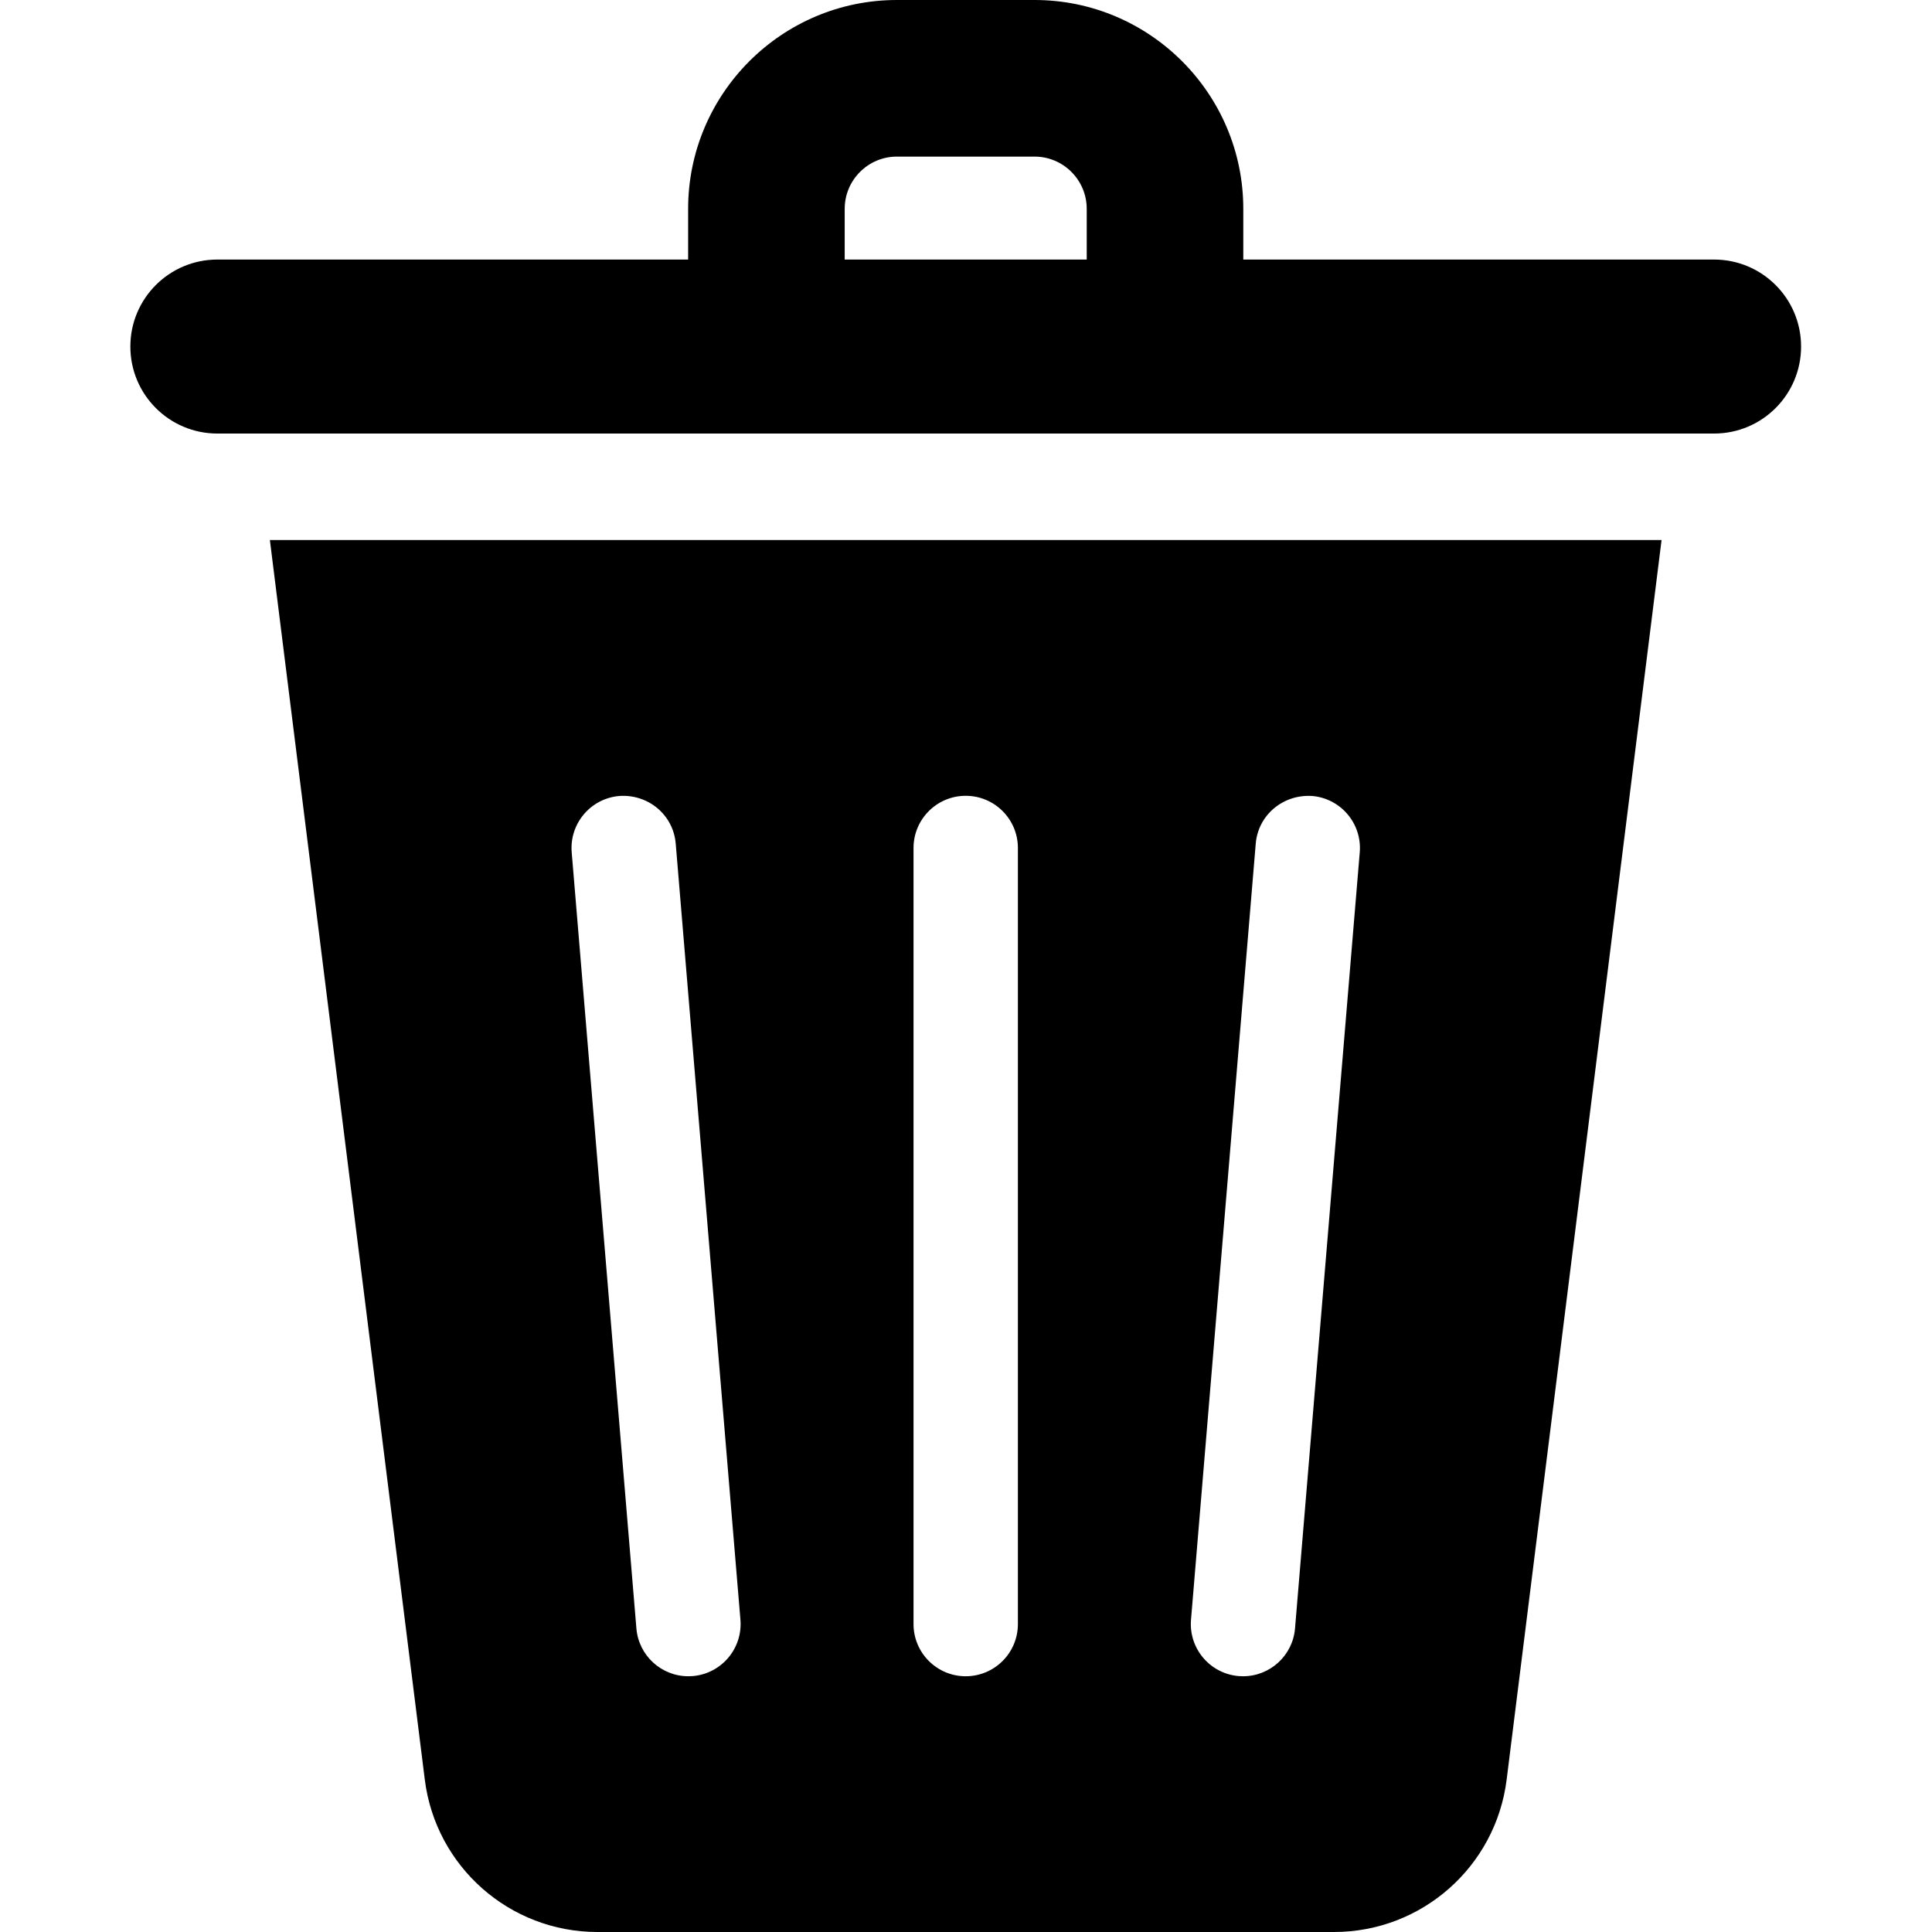
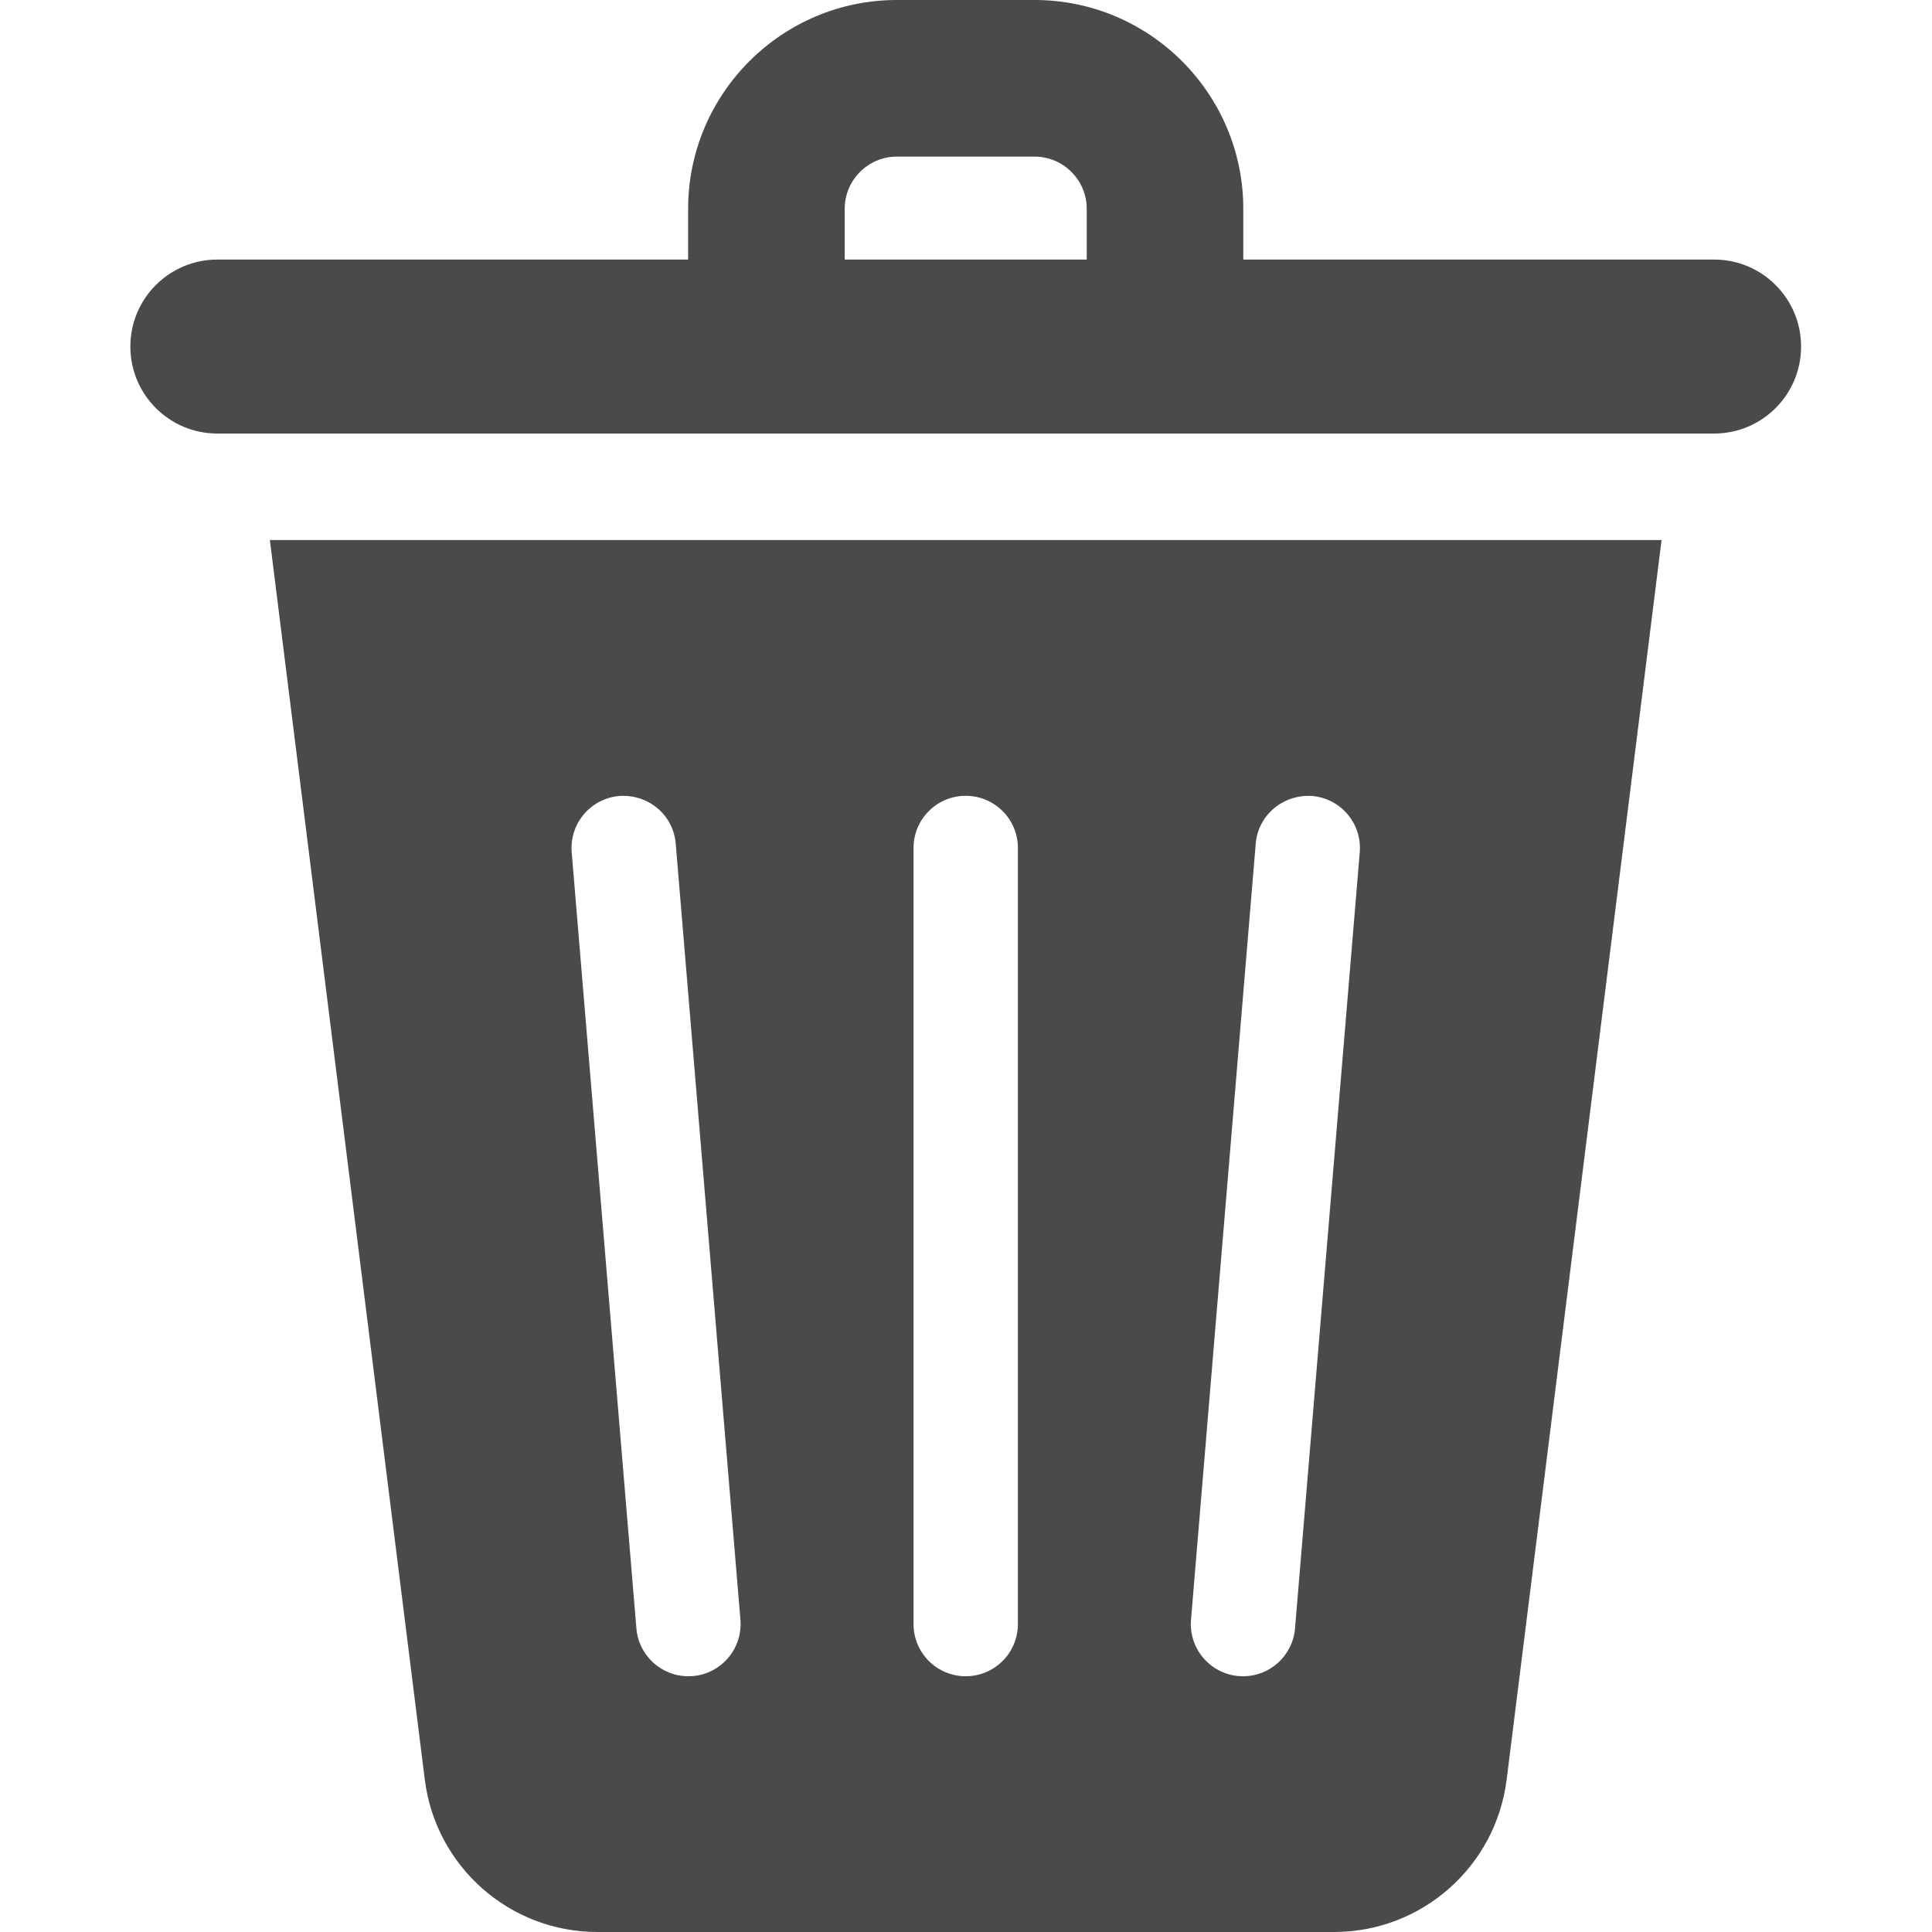
<svg xmlns="http://www.w3.org/2000/svg" width="1080" zoomAndPan="magnify" viewBox="0 0 810 810" height="1080" preserveAspectRatio="xMidYMid meet" version="1.0">
  <defs>
    <clipPath id="2ecc29f41e">
      <path d="M 54.676 0 L 755.176 0 L 755.176 182 L 54.676 182 Z M 54.676 0 " clip-rule="nonzero" />
    </clipPath>
  </defs>
-   <path fill="#000000" d="M 178.098 746.102 C 182.66 782.605 213.684 810 250.465 810 L 559.297 810 C 596.082 810 627.105 782.605 631.668 746.102 L 696.617 226.414 L 113.148 226.414 Z M 526.473 353.711 C 527.469 341.672 537.961 332.957 550.094 333.715 C 562.141 334.727 571.082 345.305 570.082 357.344 L 542.945 682.711 C 541.996 694.145 532.43 702.777 521.164 702.777 C 520.559 702.777 519.941 702.754 519.324 702.707 C 507.277 701.695 498.336 691.117 499.336 679.078 Z M 383 355.527 C 383 343.441 392.797 333.645 404.879 333.645 C 416.965 333.645 426.758 343.441 426.758 355.527 L 426.758 680.895 C 426.758 692.98 416.965 702.777 404.879 702.777 C 392.797 702.777 383 692.98 383 680.895 Z M 259.676 333.715 C 271.855 332.895 282.305 341.672 283.301 353.711 L 310.426 679.078 C 311.422 691.117 302.484 701.695 290.434 702.707 C 289.816 702.754 289.199 702.777 288.594 702.777 C 277.328 702.777 267.762 694.145 266.812 682.711 L 239.688 357.344 C 238.691 345.305 247.629 334.727 259.676 333.715 Z M 259.676 333.715 " fill-opacity="1" fill-rule="nonzero" />
+   <path fill="#000000b5" d="M 178.098 746.102 C 182.66 782.605 213.684 810 250.465 810 L 559.297 810 C 596.082 810 627.105 782.605 631.668 746.102 L 696.617 226.414 L 113.148 226.414 Z M 526.473 353.711 C 527.469 341.672 537.961 332.957 550.094 333.715 C 562.141 334.727 571.082 345.305 570.082 357.344 L 542.945 682.711 C 541.996 694.145 532.43 702.777 521.164 702.777 C 520.559 702.777 519.941 702.754 519.324 702.707 C 507.277 701.695 498.336 691.117 499.336 679.078 Z M 383 355.527 C 383 343.441 392.797 333.645 404.879 333.645 C 416.965 333.645 426.758 343.441 426.758 355.527 L 426.758 680.895 C 426.758 692.98 416.965 702.777 404.879 702.777 C 392.797 702.777 383 692.98 383 680.895 Z M 259.676 333.715 C 271.855 332.895 282.305 341.672 283.301 353.711 L 310.426 679.078 C 311.422 691.117 302.484 701.695 290.434 702.707 C 289.816 702.754 289.199 702.777 288.594 702.777 C 277.328 702.777 267.762 694.145 266.812 682.711 L 239.688 357.344 C 238.691 345.305 247.629 334.727 259.676 333.715 Z M 259.676 333.715 " fill-opacity="1" fill-rule="nonzero" />
  <g clip-path="url(#2ecc29f41e)">
-     <path fill="#000000" d="M 718.648 108.82 L 521.258 108.82 L 521.258 87.551 C 521.258 39.277 481.992 0 433.738 0 L 376.035 0 C 327.77 0 288.5 39.277 288.5 87.551 L 288.5 108.82 L 91.117 108.82 C 70.977 108.82 54.652 125.148 54.652 145.293 C 54.652 165.438 70.977 181.766 91.117 181.766 L 718.648 181.766 C 738.789 181.766 755.113 165.438 755.113 145.293 C 755.113 125.148 738.789 108.82 718.648 108.82 Z M 354.145 87.551 C 354.145 75.477 363.961 65.656 376.035 65.656 L 433.738 65.656 C 445.797 65.656 455.613 75.477 455.613 87.551 L 455.613 108.82 L 354.145 108.82 Z M 354.145 87.551 " fill-opacity="1" fill-rule="nonzero" />
+     <path fill="#000000b5" d="M 718.648 108.82 L 521.258 108.82 L 521.258 87.551 C 521.258 39.277 481.992 0 433.738 0 L 376.035 0 C 327.77 0 288.5 39.277 288.5 87.551 L 288.5 108.82 L 91.117 108.82 C 70.977 108.82 54.652 125.148 54.652 145.293 C 54.652 165.438 70.977 181.766 91.117 181.766 L 718.648 181.766 C 738.789 181.766 755.113 165.438 755.113 145.293 C 755.113 125.148 738.789 108.82 718.648 108.82 Z M 354.145 87.551 C 354.145 75.477 363.961 65.656 376.035 65.656 L 433.738 65.656 C 445.797 65.656 455.613 75.477 455.613 87.551 L 455.613 108.82 L 354.145 108.82 Z M 354.145 87.551 " fill-opacity="1" fill-rule="nonzero" />
  </g>
</svg>
